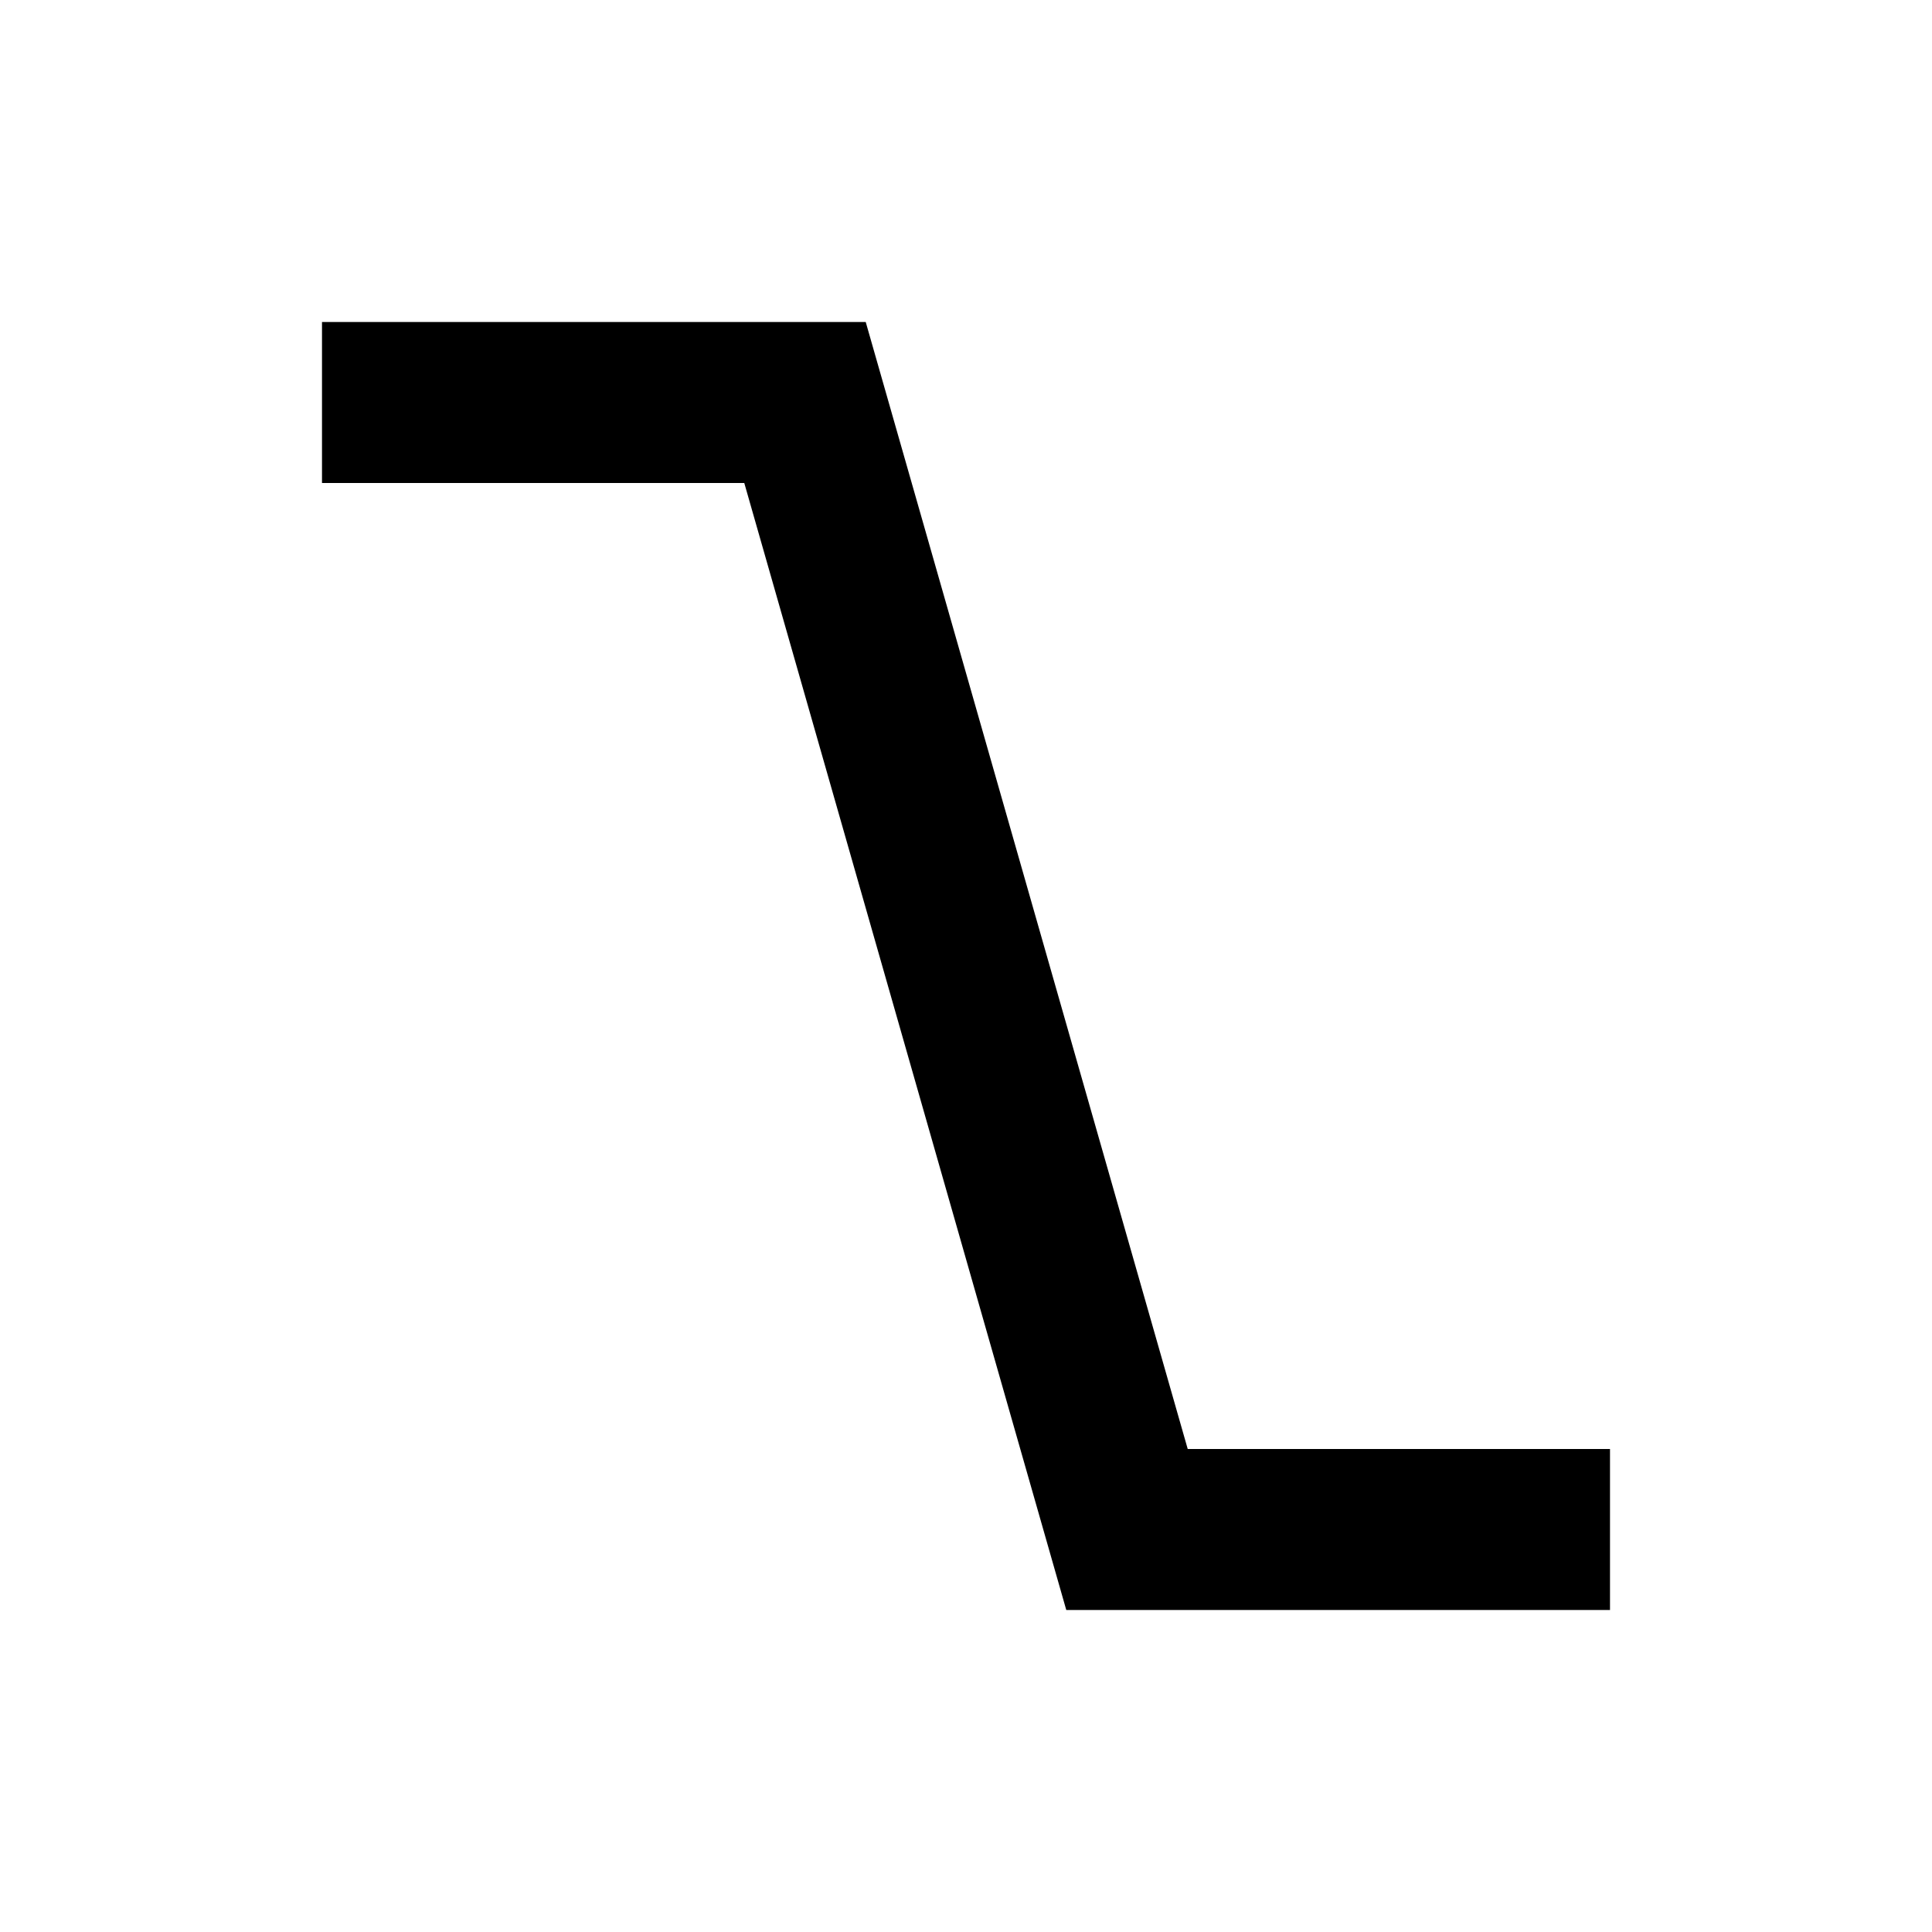
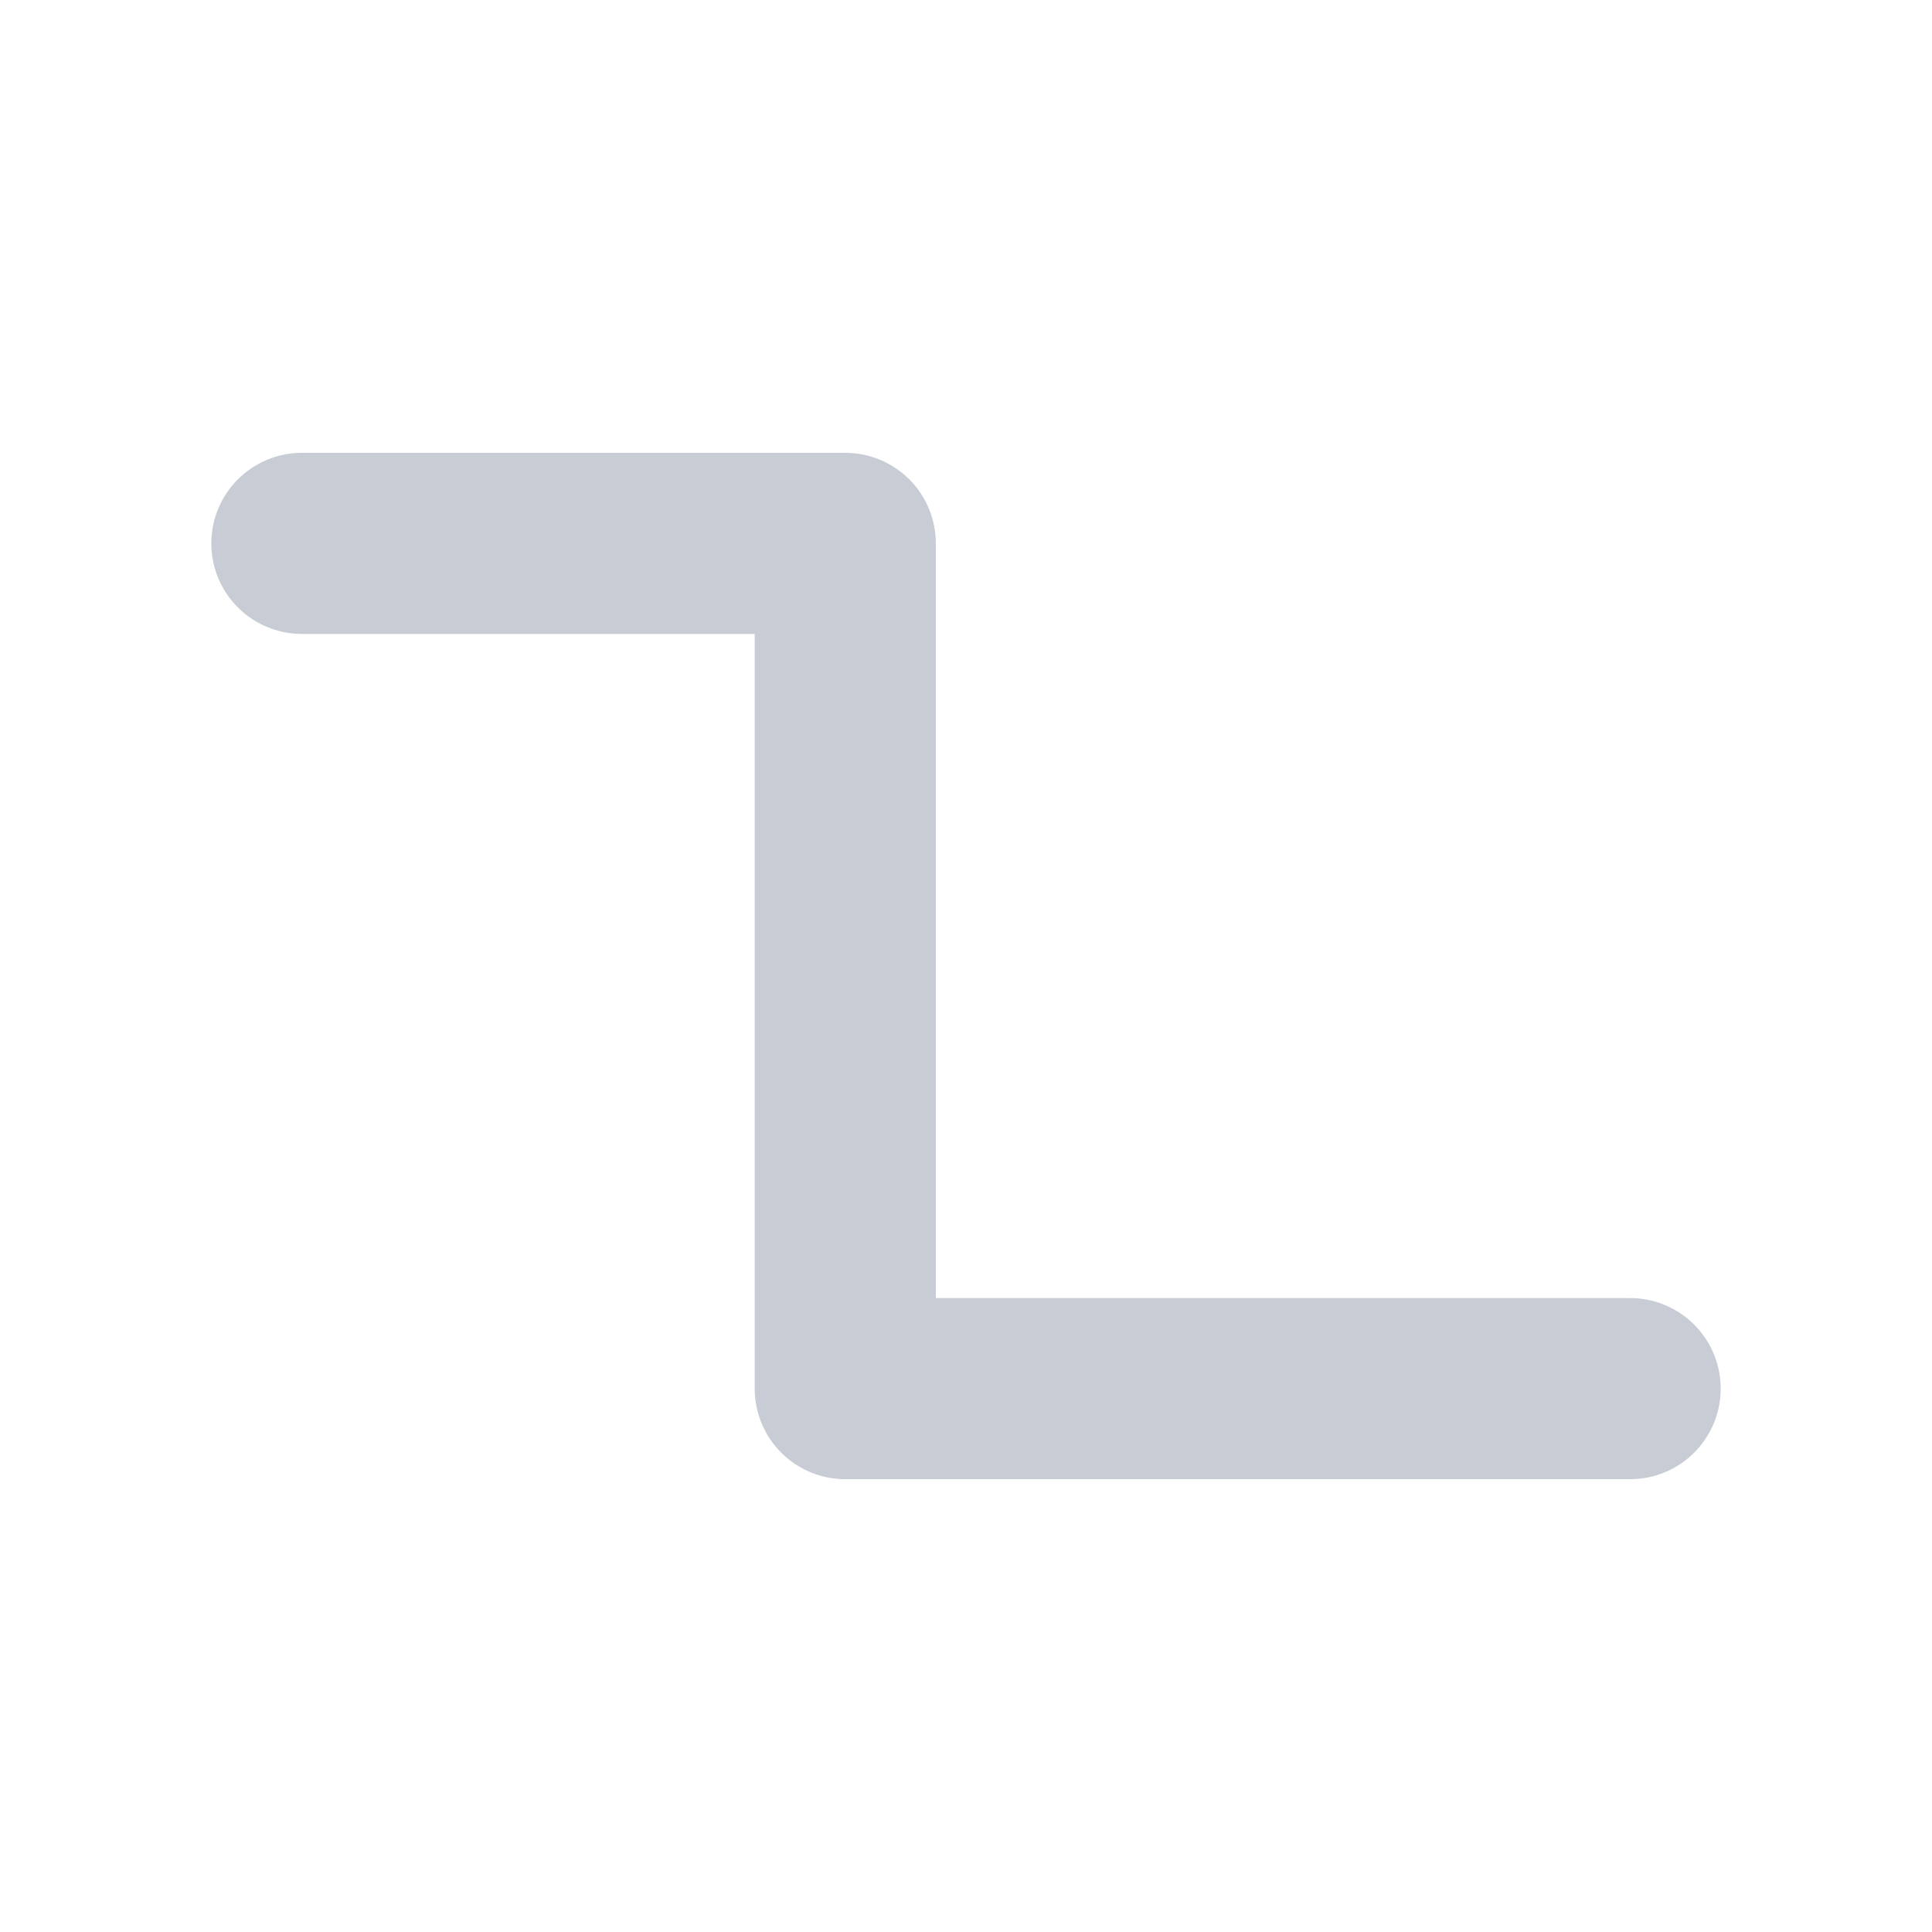
- <svg xmlns="http://www.w3.org/2000/svg" id="svg2989" height="24" width="24" version="1.1">
-   <g id="layer1" transform="translate(1 -1029.4)">
-     <path id="path3007" d="m18 1048.4h-5l-4-14h-5" stroke="#000" stroke-linecap="square" stroke-width="2" fill="none" />
-   </g>
+ <svg xmlns="http://www.w3.org/2000/svg" viewBox="0 0 16 16" fill="none" stroke="#C8CDD5" stroke-width="1.5" stroke-linecap="round" stroke-linejoin="round">
+   <path d="M2.5 4.5 H7 V11.5 H13.5" />
</svg>
